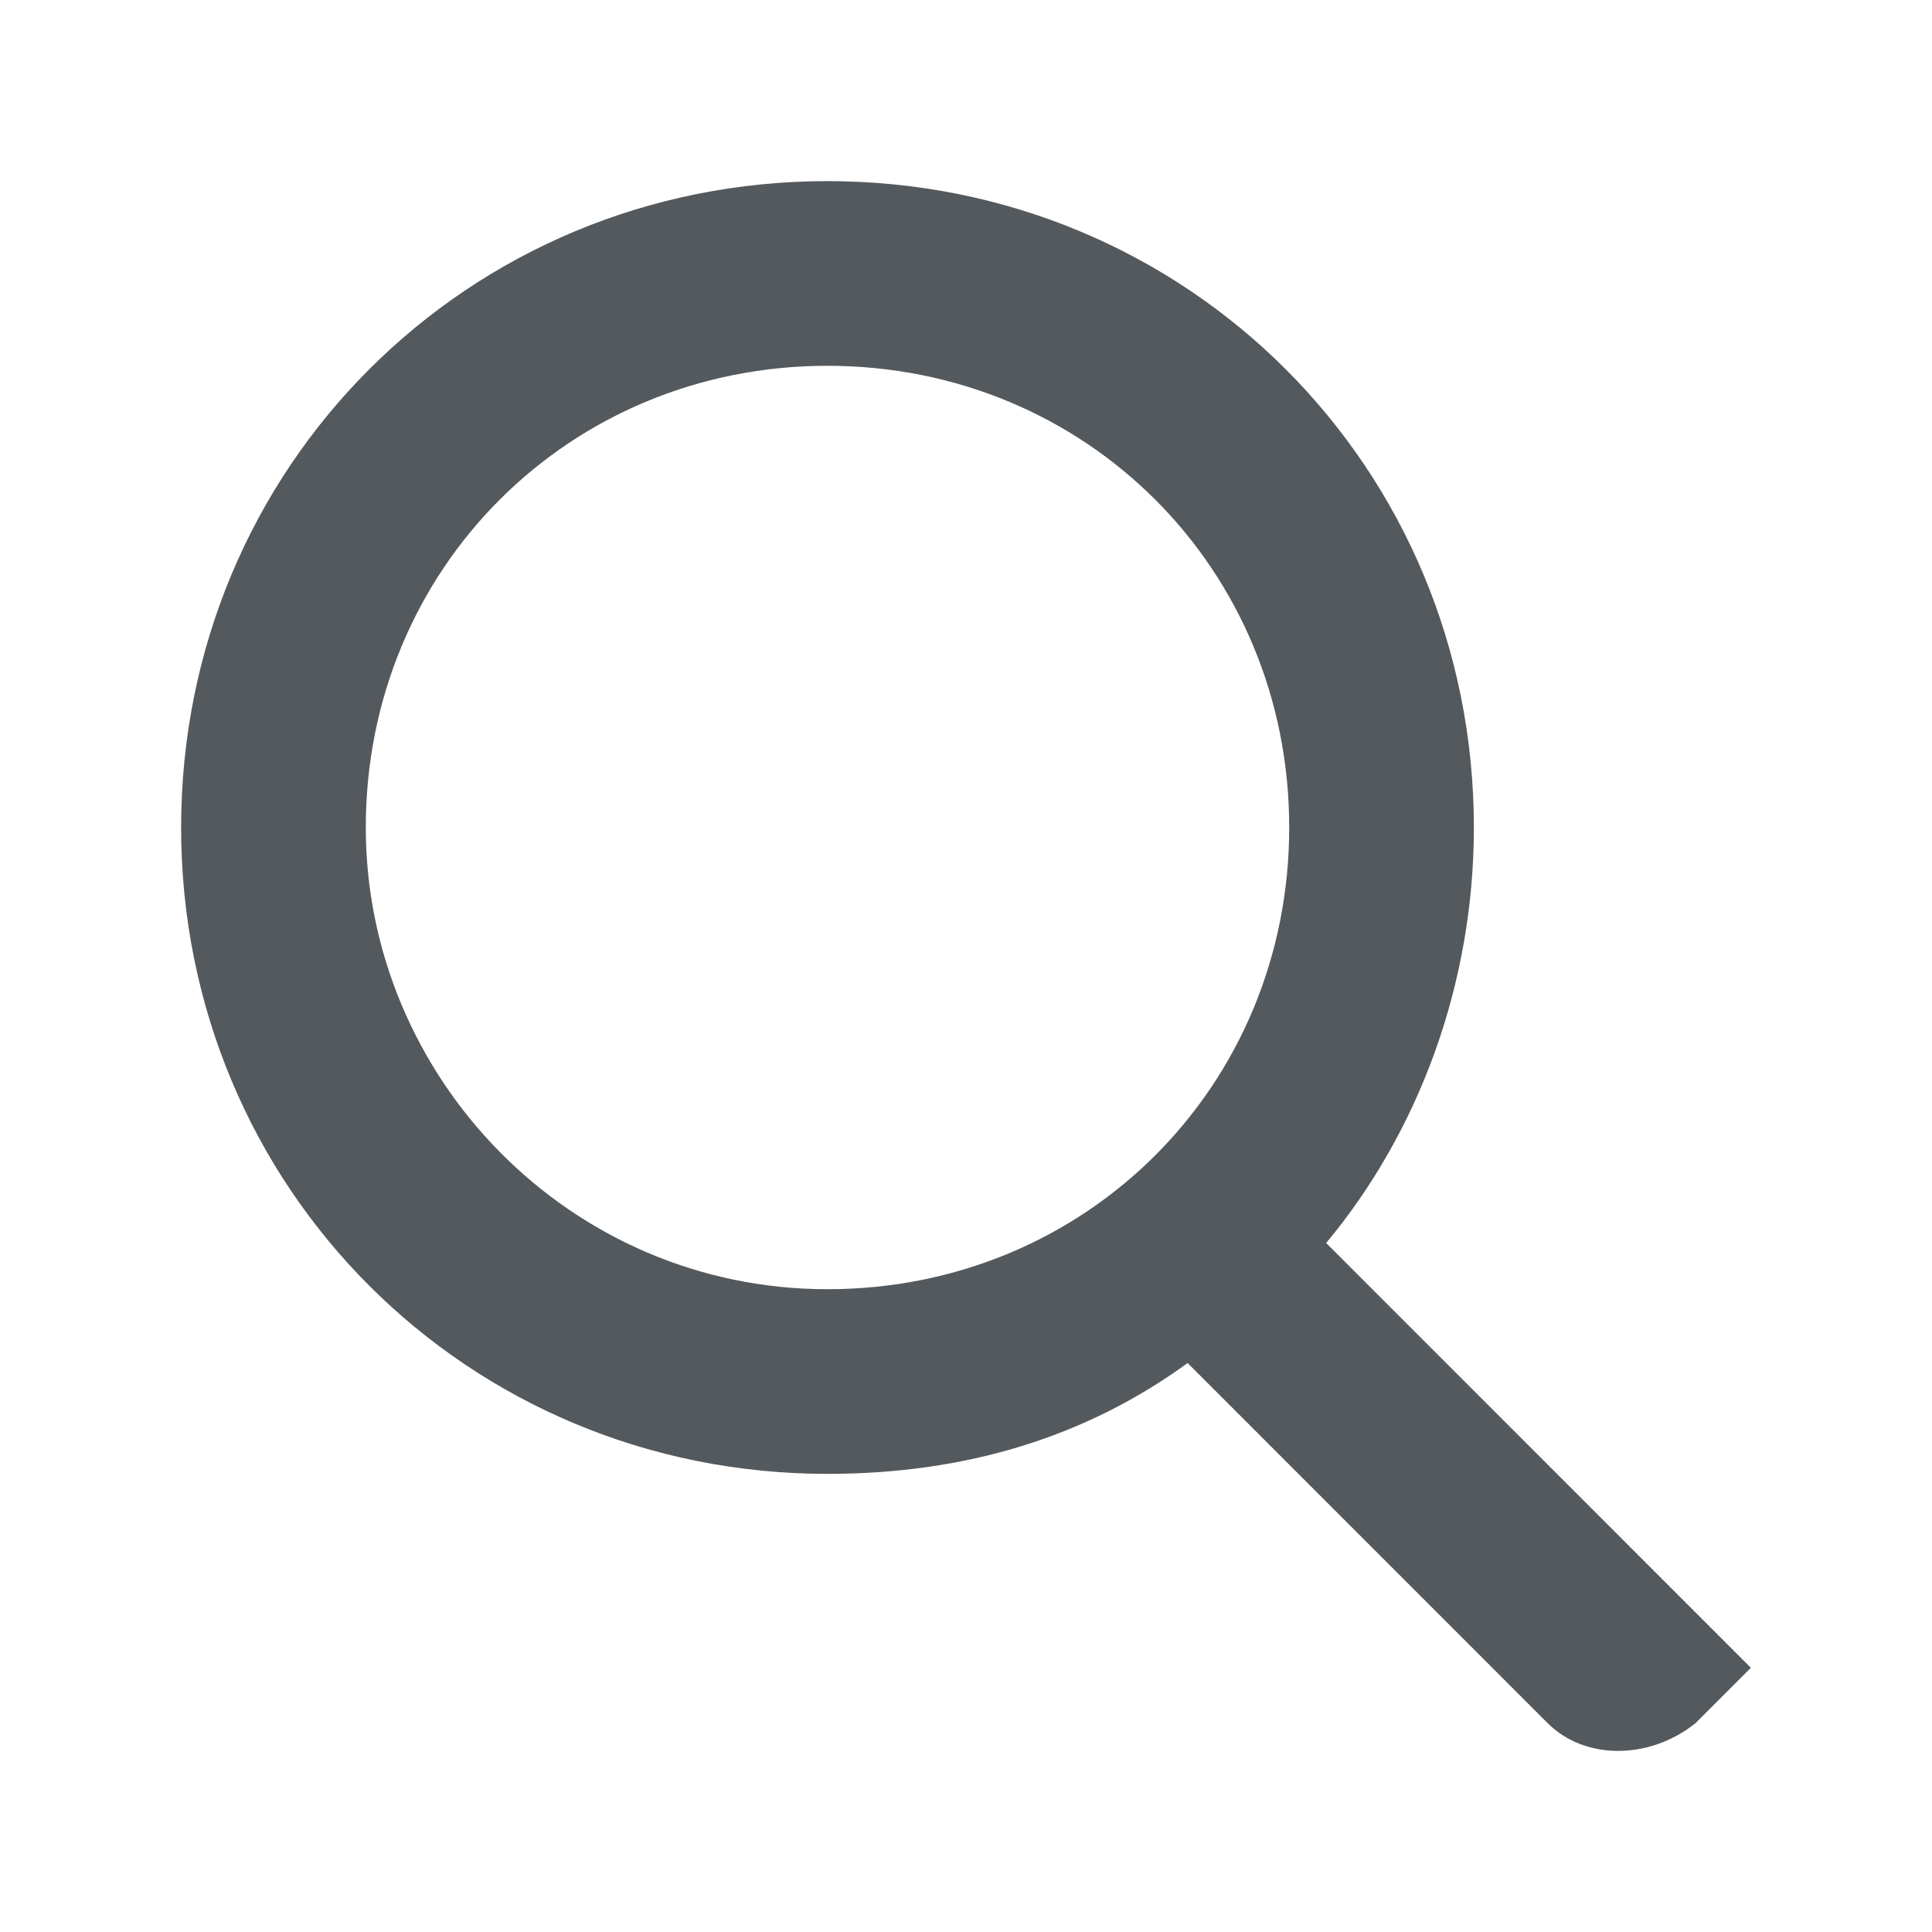
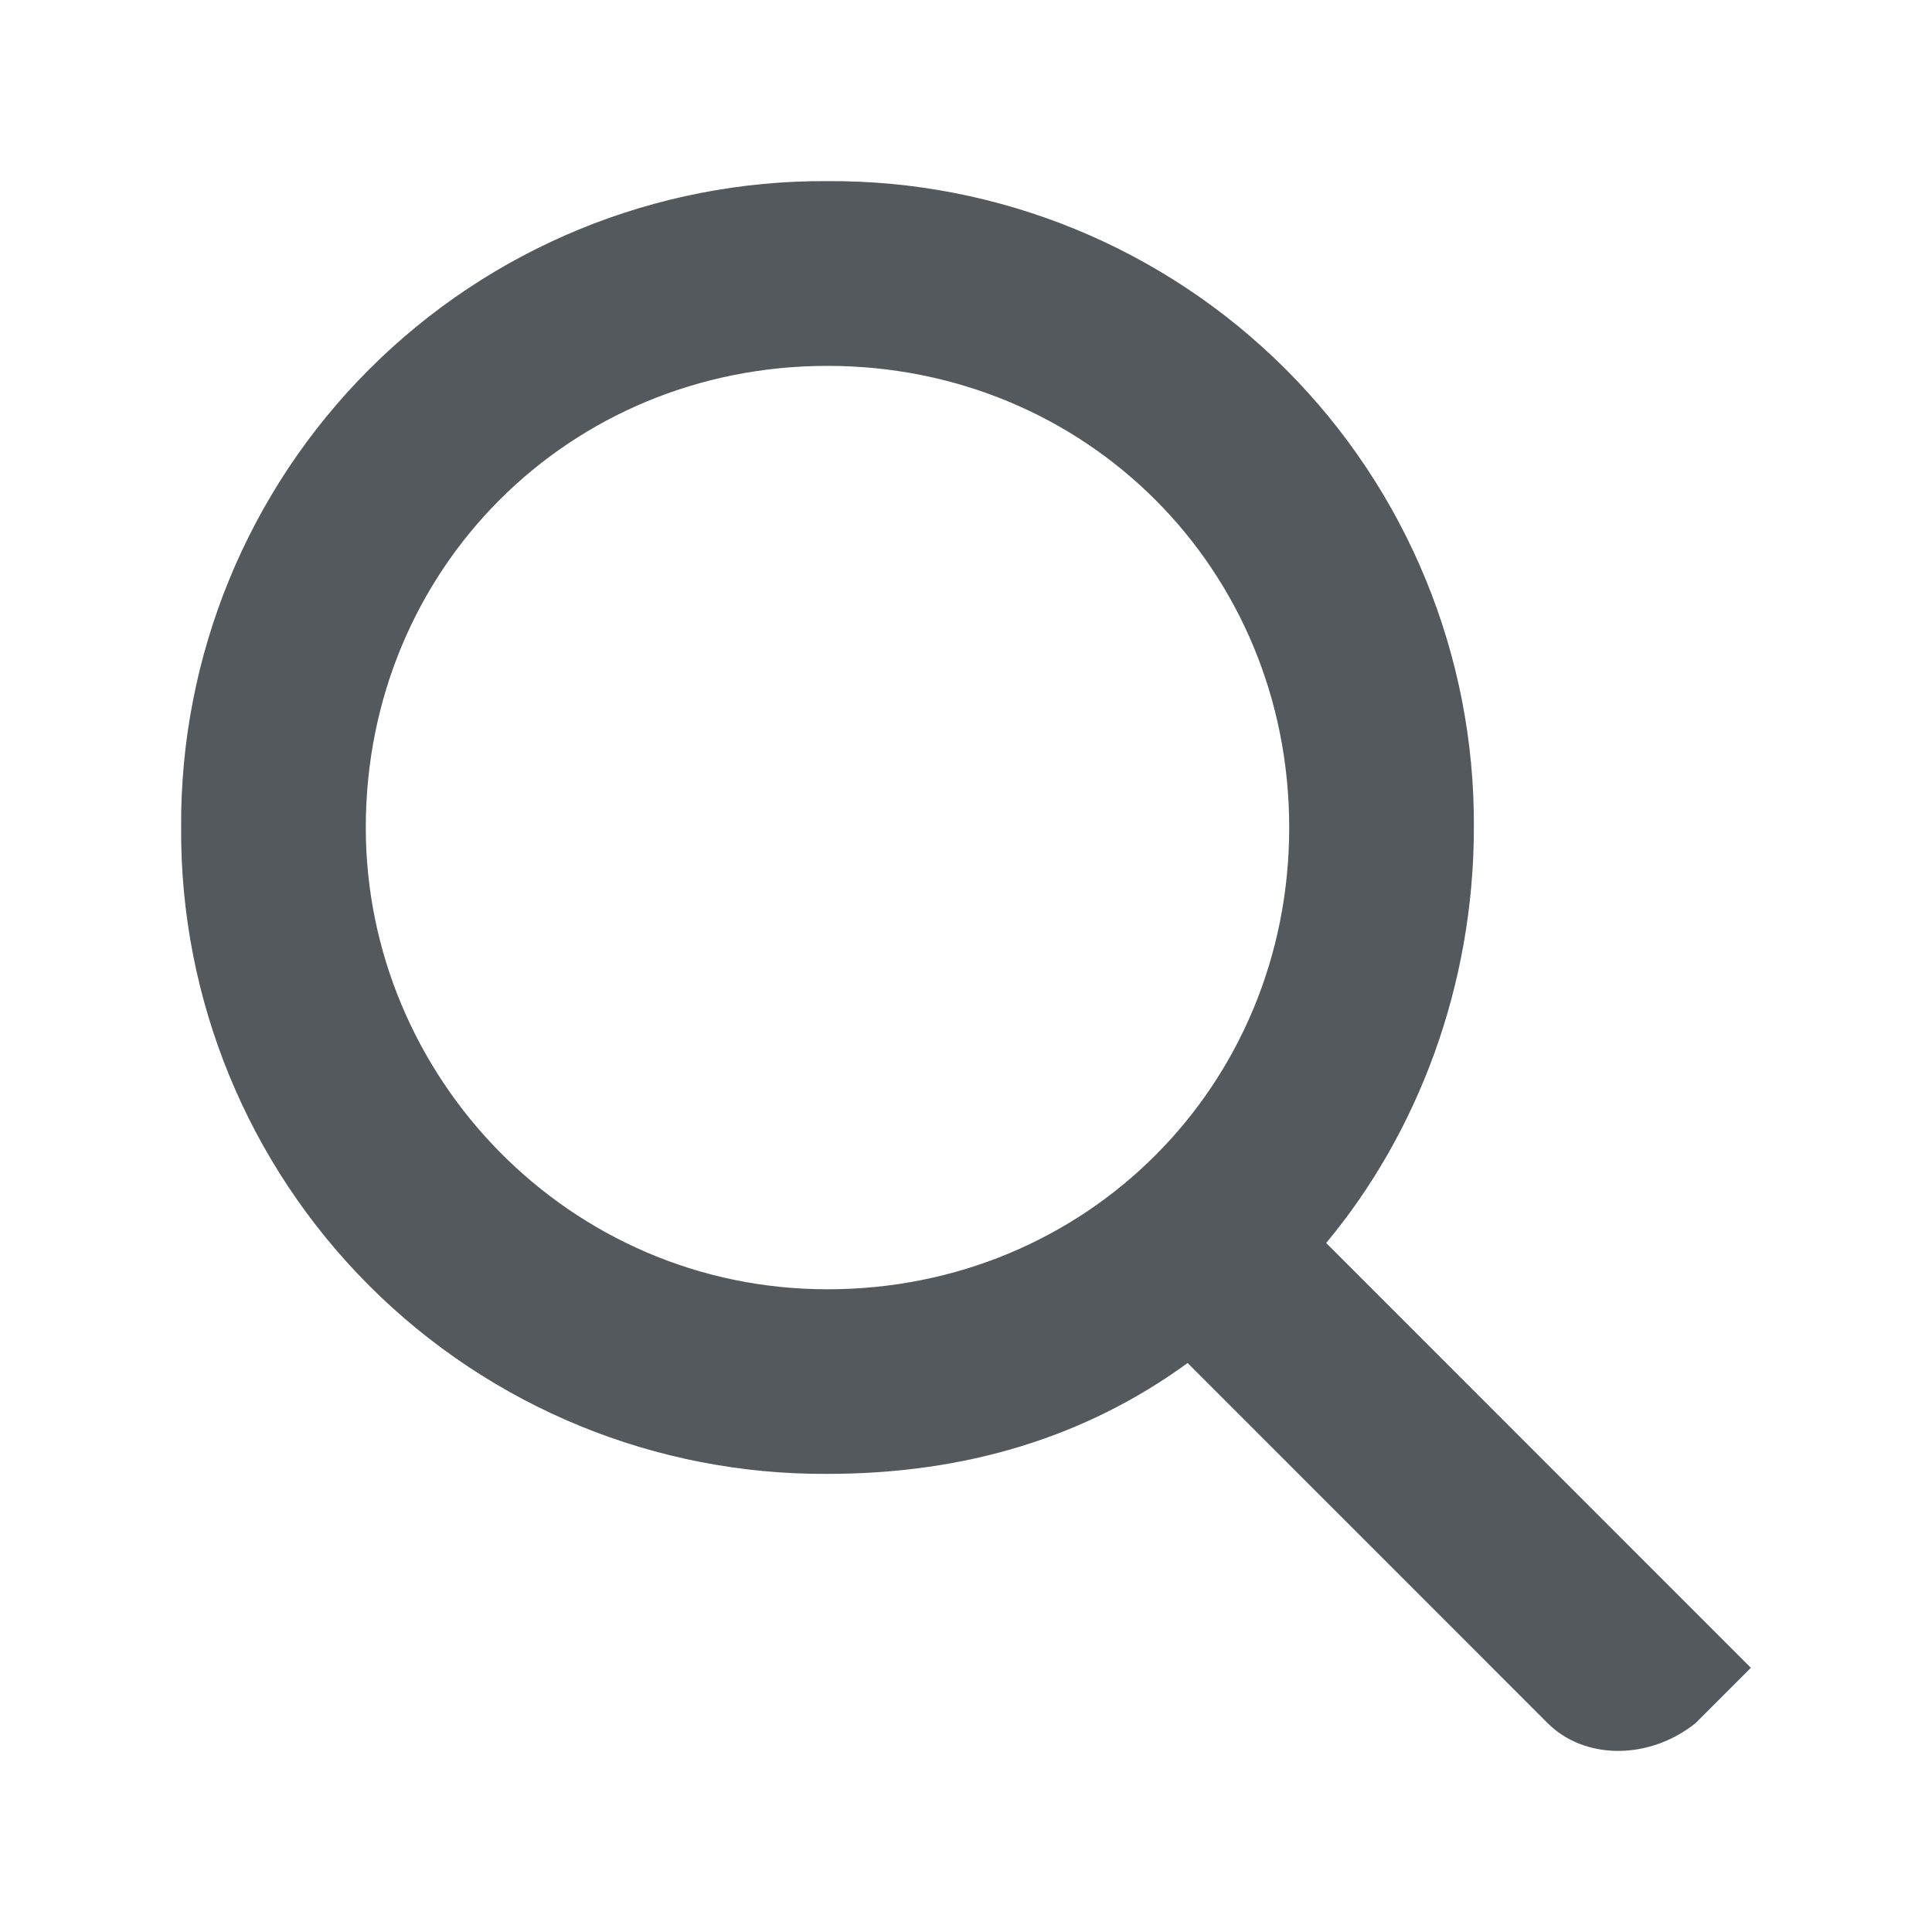
- <svg xmlns="http://www.w3.org/2000/svg" width="24px" height="24px" viewBox="0 0 24 24" version="1.1">
-   <defs />
-   <g id="Page-1" stroke="none" stroke-width="1" fill="none" fill-rule="evenodd">
+ <svg xmlns="http://www.w3.org/2000/svg" width="24" height="24" viewBox="0 0 24 24">
+   <g id="Page-1" fill="none" fill-rule="evenodd">
    <g id="icon-export" fill="#54595D">
      <g id="SearchIcon">
-         <path d="M16.474,15.441 C17.621,14.065 18.309,12.229 18.309,10.279 C18.309,5.806 14.753,2.25 10.279,2.25 C5.806,2.25 2.25,5.806 2.25,10.279 C2.25,14.753 5.806,18.309 10.279,18.309 C12,18.309 13.491,17.85 14.753,16.932 L19.226,21.406 C19.685,21.865 20.488,21.865 21.062,21.406 L21.75,20.718 L16.474,15.441 Z M4.544,10.279 C4.544,7.068 7.068,4.544 10.279,4.544 C13.491,4.544 16.015,7.068 16.015,10.279 C16.015,13.491 13.491,16.015 10.279,16.015 C7.068,16.015 4.544,13.377 4.544,10.279 Z" id="Page-1" />
+         <path d="M16.474 15.441c1.147-1.376 1.835-3.212 1.835-5.162a7.98 7.98 0 0 0-8.03-8.029 7.98 7.98 0 0 0-8.029 8.03 7.98 7.98 0 0 0 8.03 8.029c1.72 0 3.211-.459 4.473-1.377l4.473 4.474c.46.459 1.262.459 1.836 0l.688-.688-5.276-5.277zM4.544 10.28c0-3.211 2.524-5.735 5.735-5.735 3.212 0 5.736 2.524 5.736 5.735 0 3.212-2.524 5.736-5.736 5.736-3.211 0-5.735-2.638-5.735-5.736z" id="Page-1" />
      </g>
    </g>
  </g>
</svg>
